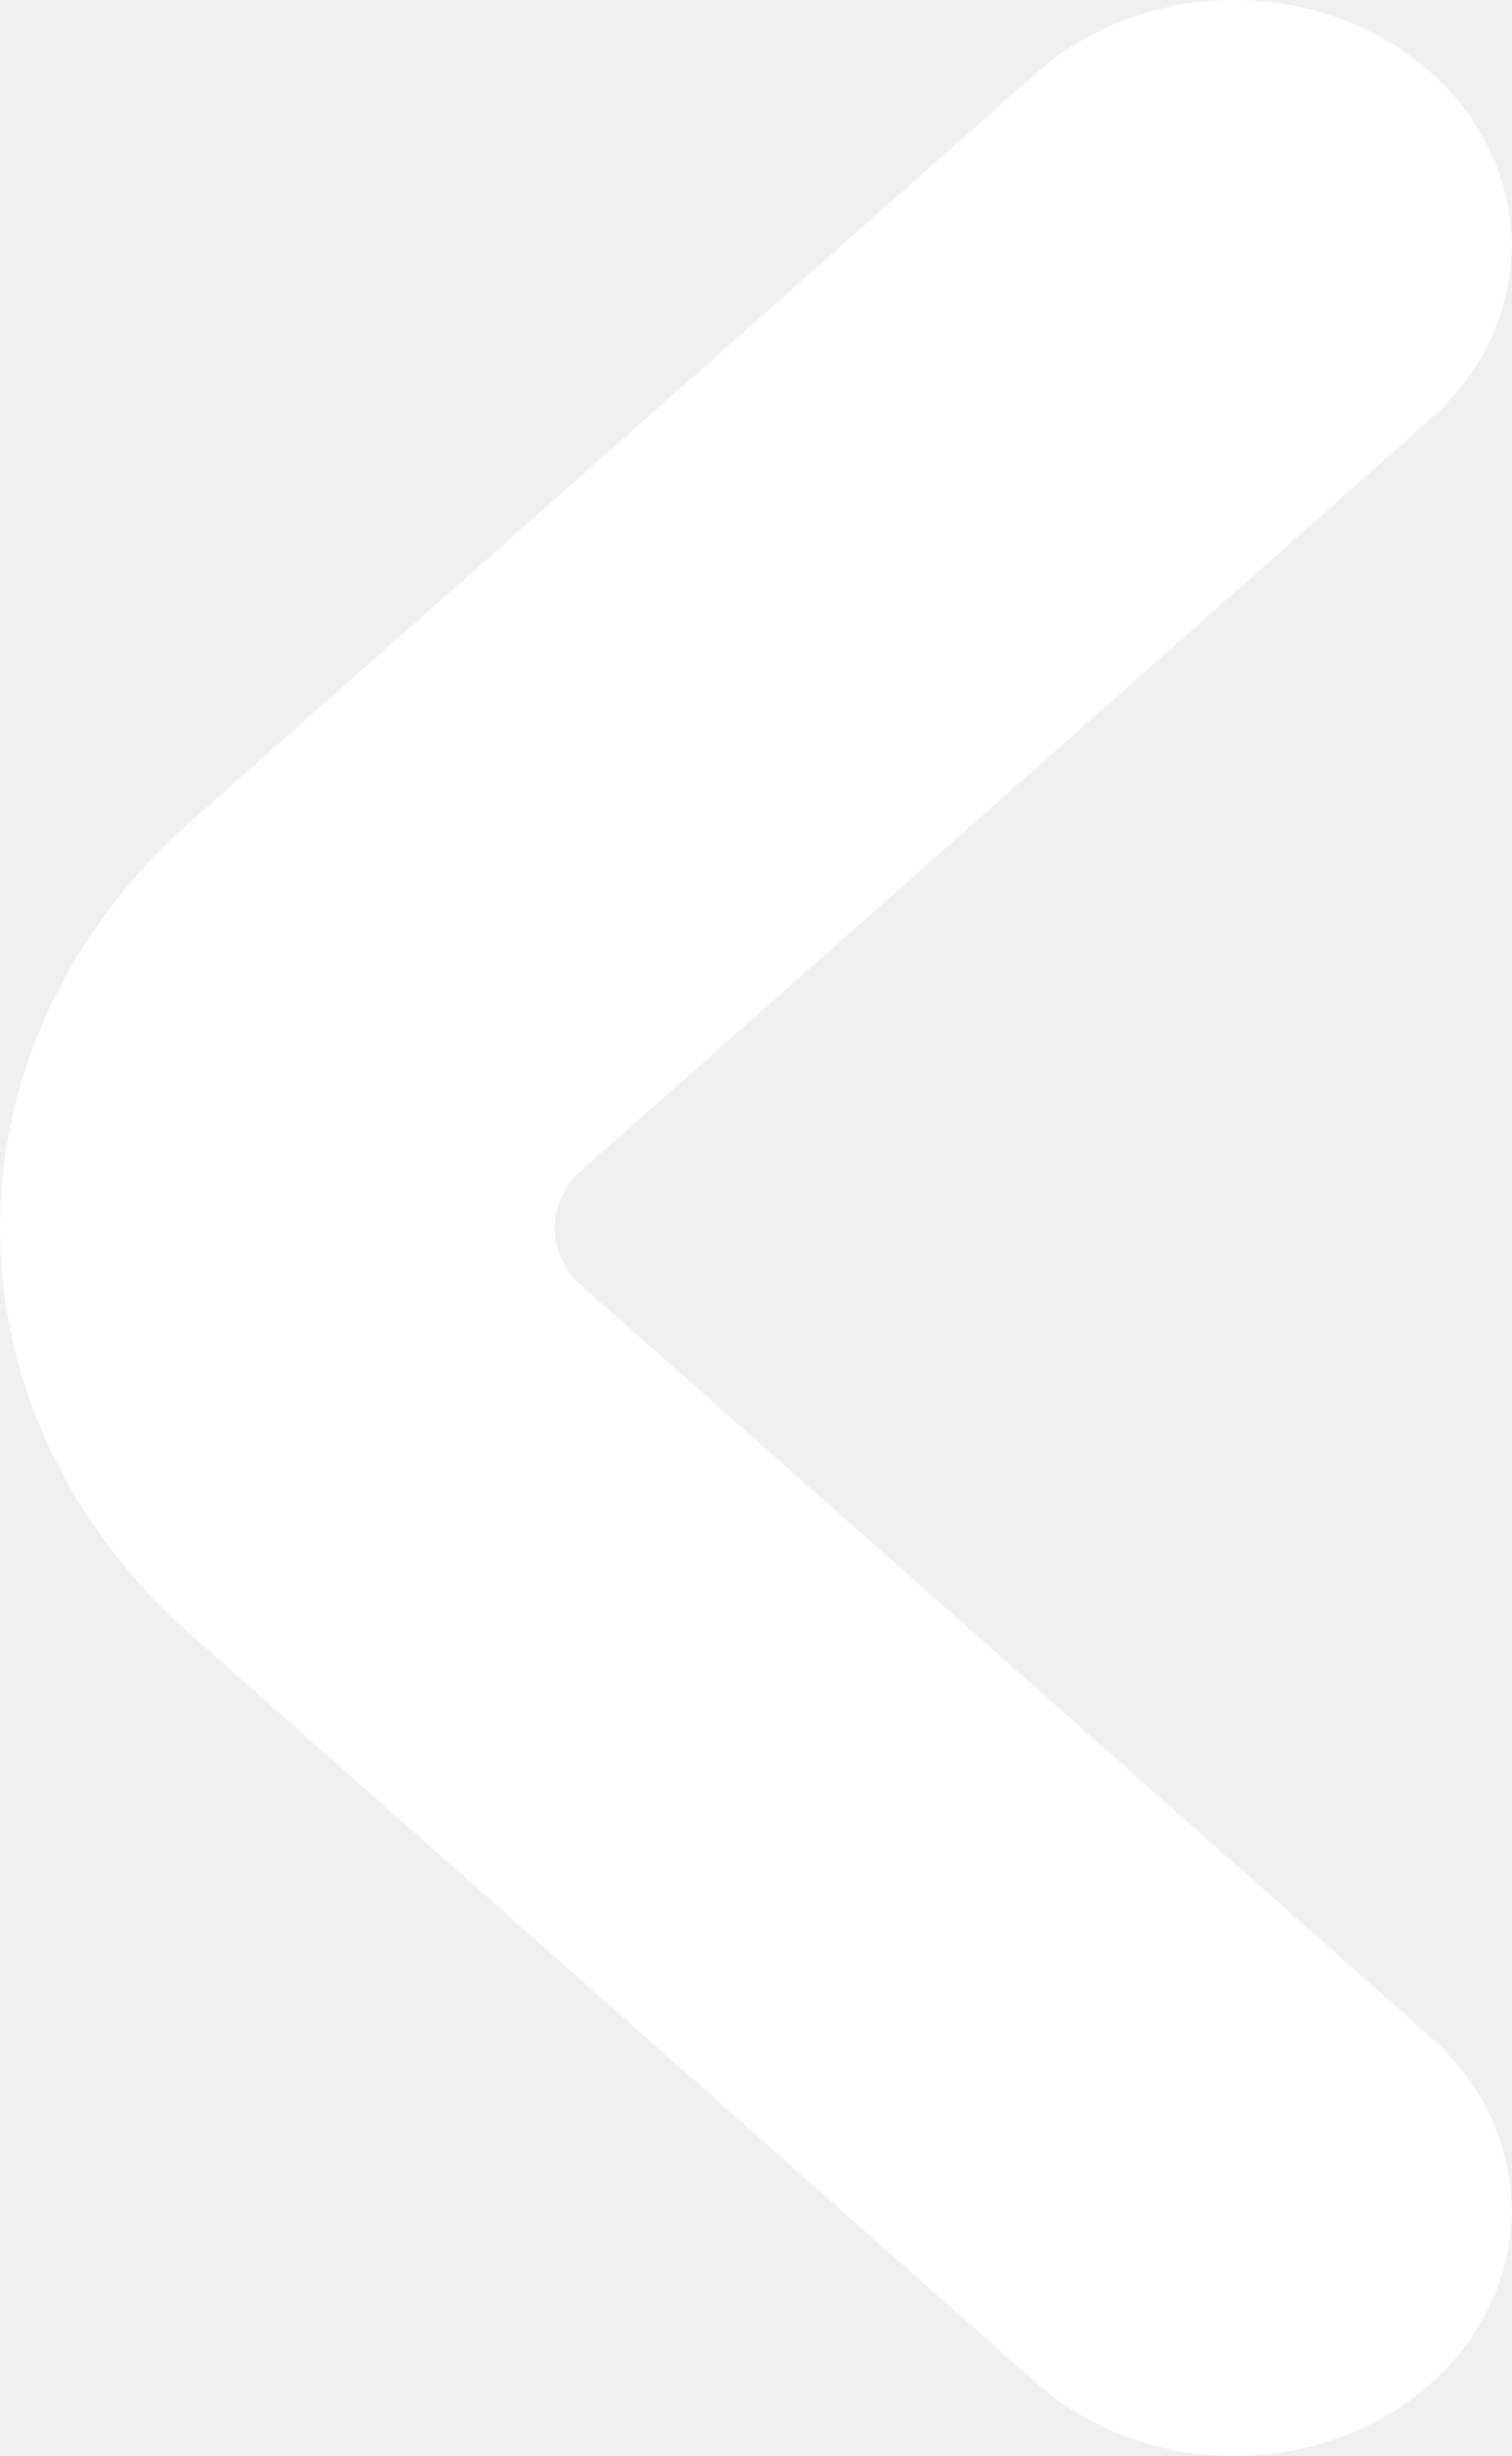
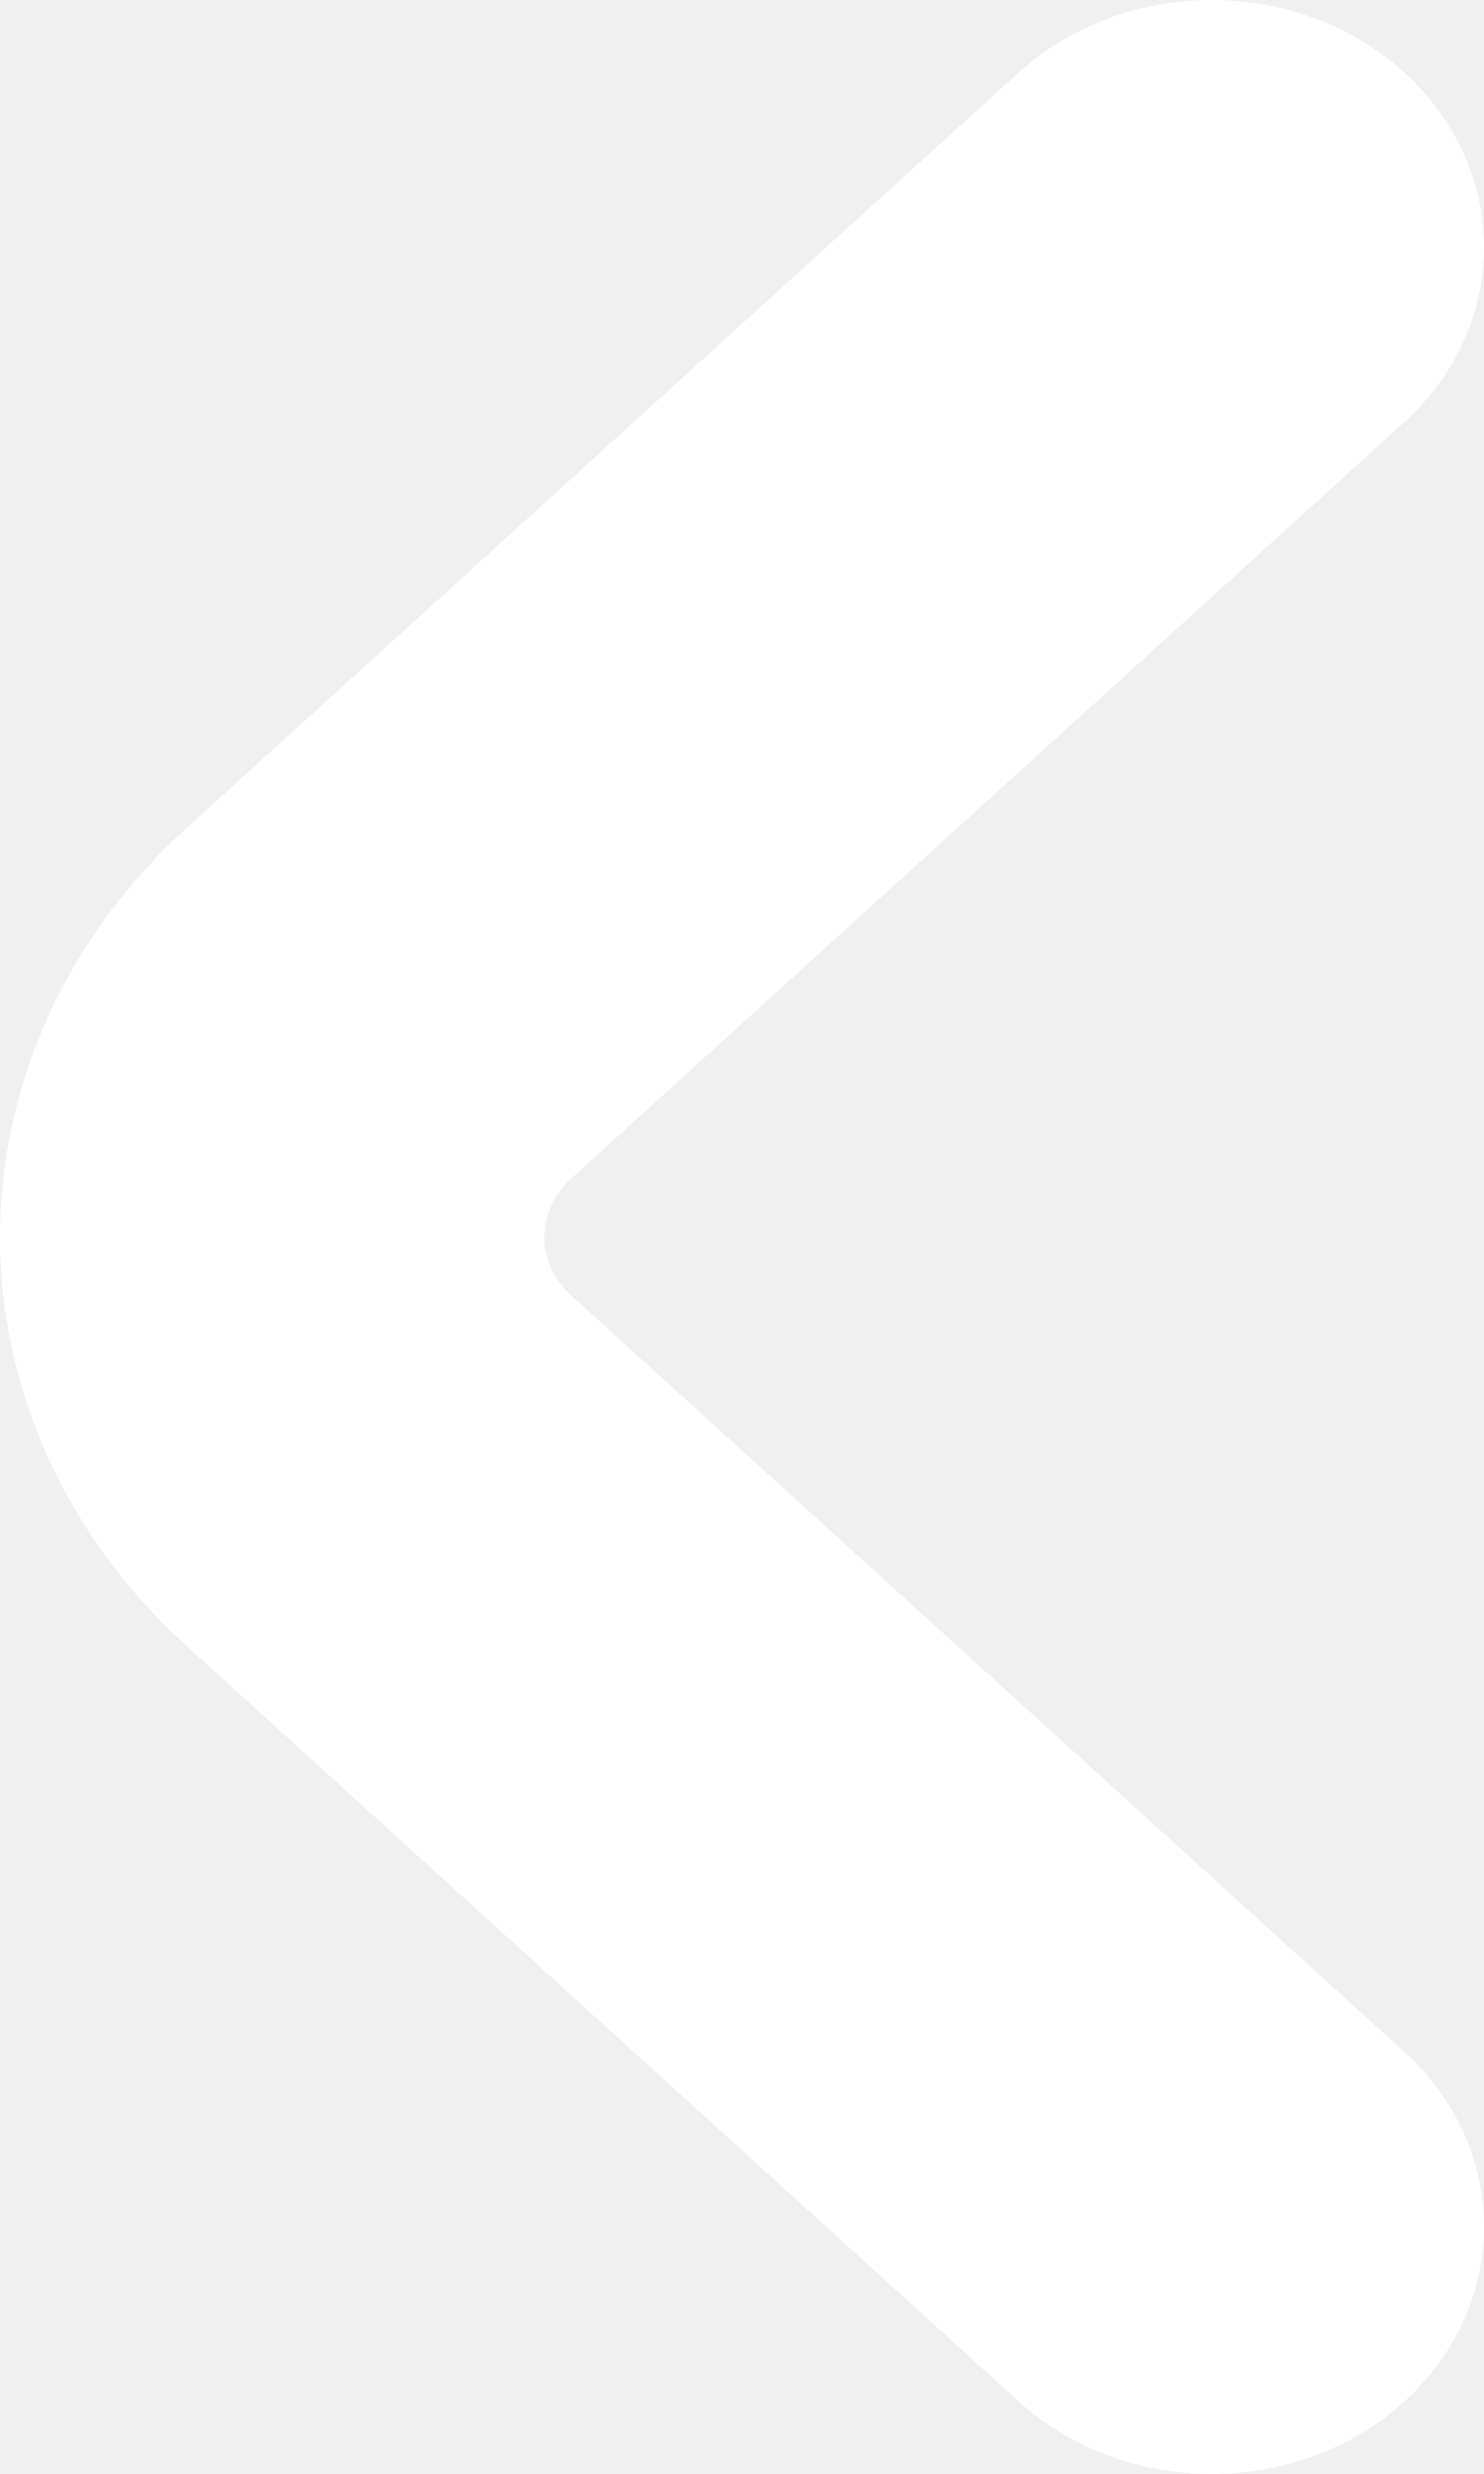
- <svg xmlns="http://www.w3.org/2000/svg" width="16" height="26" viewBox="0 0 16 26" fill="none">
-   <path d="M2.004 17.29L10.985 25.239C11.536 25.726 12.284 26 13.063 26C13.842 26 14.589 25.726 15.14 25.238C15.691 24.75 16 24.089 16 23.399C16 22.71 15.69 22.048 15.139 21.561L6.158 13.614C6.066 13.533 5.994 13.437 5.945 13.332C5.895 13.227 5.87 13.114 5.87 13C5.87 12.886 5.895 12.773 5.945 12.668C5.994 12.563 6.066 12.467 6.158 12.386L15.139 4.439C15.69 3.952 16 3.29 16 2.601C16 1.911 15.691 1.25 15.14 0.762C14.589 0.274 13.842 0 13.063 -2.56778e-07C12.284 -0 11.536 0.274 10.985 0.761L2.004 8.71C0.721 9.849 1.2771e-06 11.392 1.1365e-06 13C9.95889e-07 14.608 0.721 16.151 2.004 17.29Z" fill="white" />
+ <svg xmlns="http://www.w3.org/2000/svg" width="6" height="10" viewBox="0 0 6 10" fill="none">
+   <path d="M0.751 3.35L4.119 0.293C4.326 0.105 4.606 -6.24833e-05 4.899 2.78152e-08C5.191 6.25389e-05 5.471 0.105 5.678 0.293C5.884 0.481 6 0.735 6 1C6 1.266 5.884 1.52 5.677 1.707L2.309 4.764C2.275 4.795 2.248 4.832 2.229 4.872C2.211 4.913 2.201 4.956 2.201 5C2.201 5.044 2.211 5.087 2.229 5.128C2.248 5.168 2.275 5.205 2.309 5.236L5.677 8.293C5.884 8.48 6 8.734 6 9C6 9.265 5.884 9.519 5.678 9.707C5.471 9.895 5.191 10 4.899 10C4.606 10 4.326 9.895 4.119 9.707L0.751 6.65C0.27 6.212 -1.72695e-07 5.619 -1.72695e-07 5C-1.72695e-07 4.381 0.27 3.788 0.751 3.35V3.35Z" fill="white" />
</svg>
